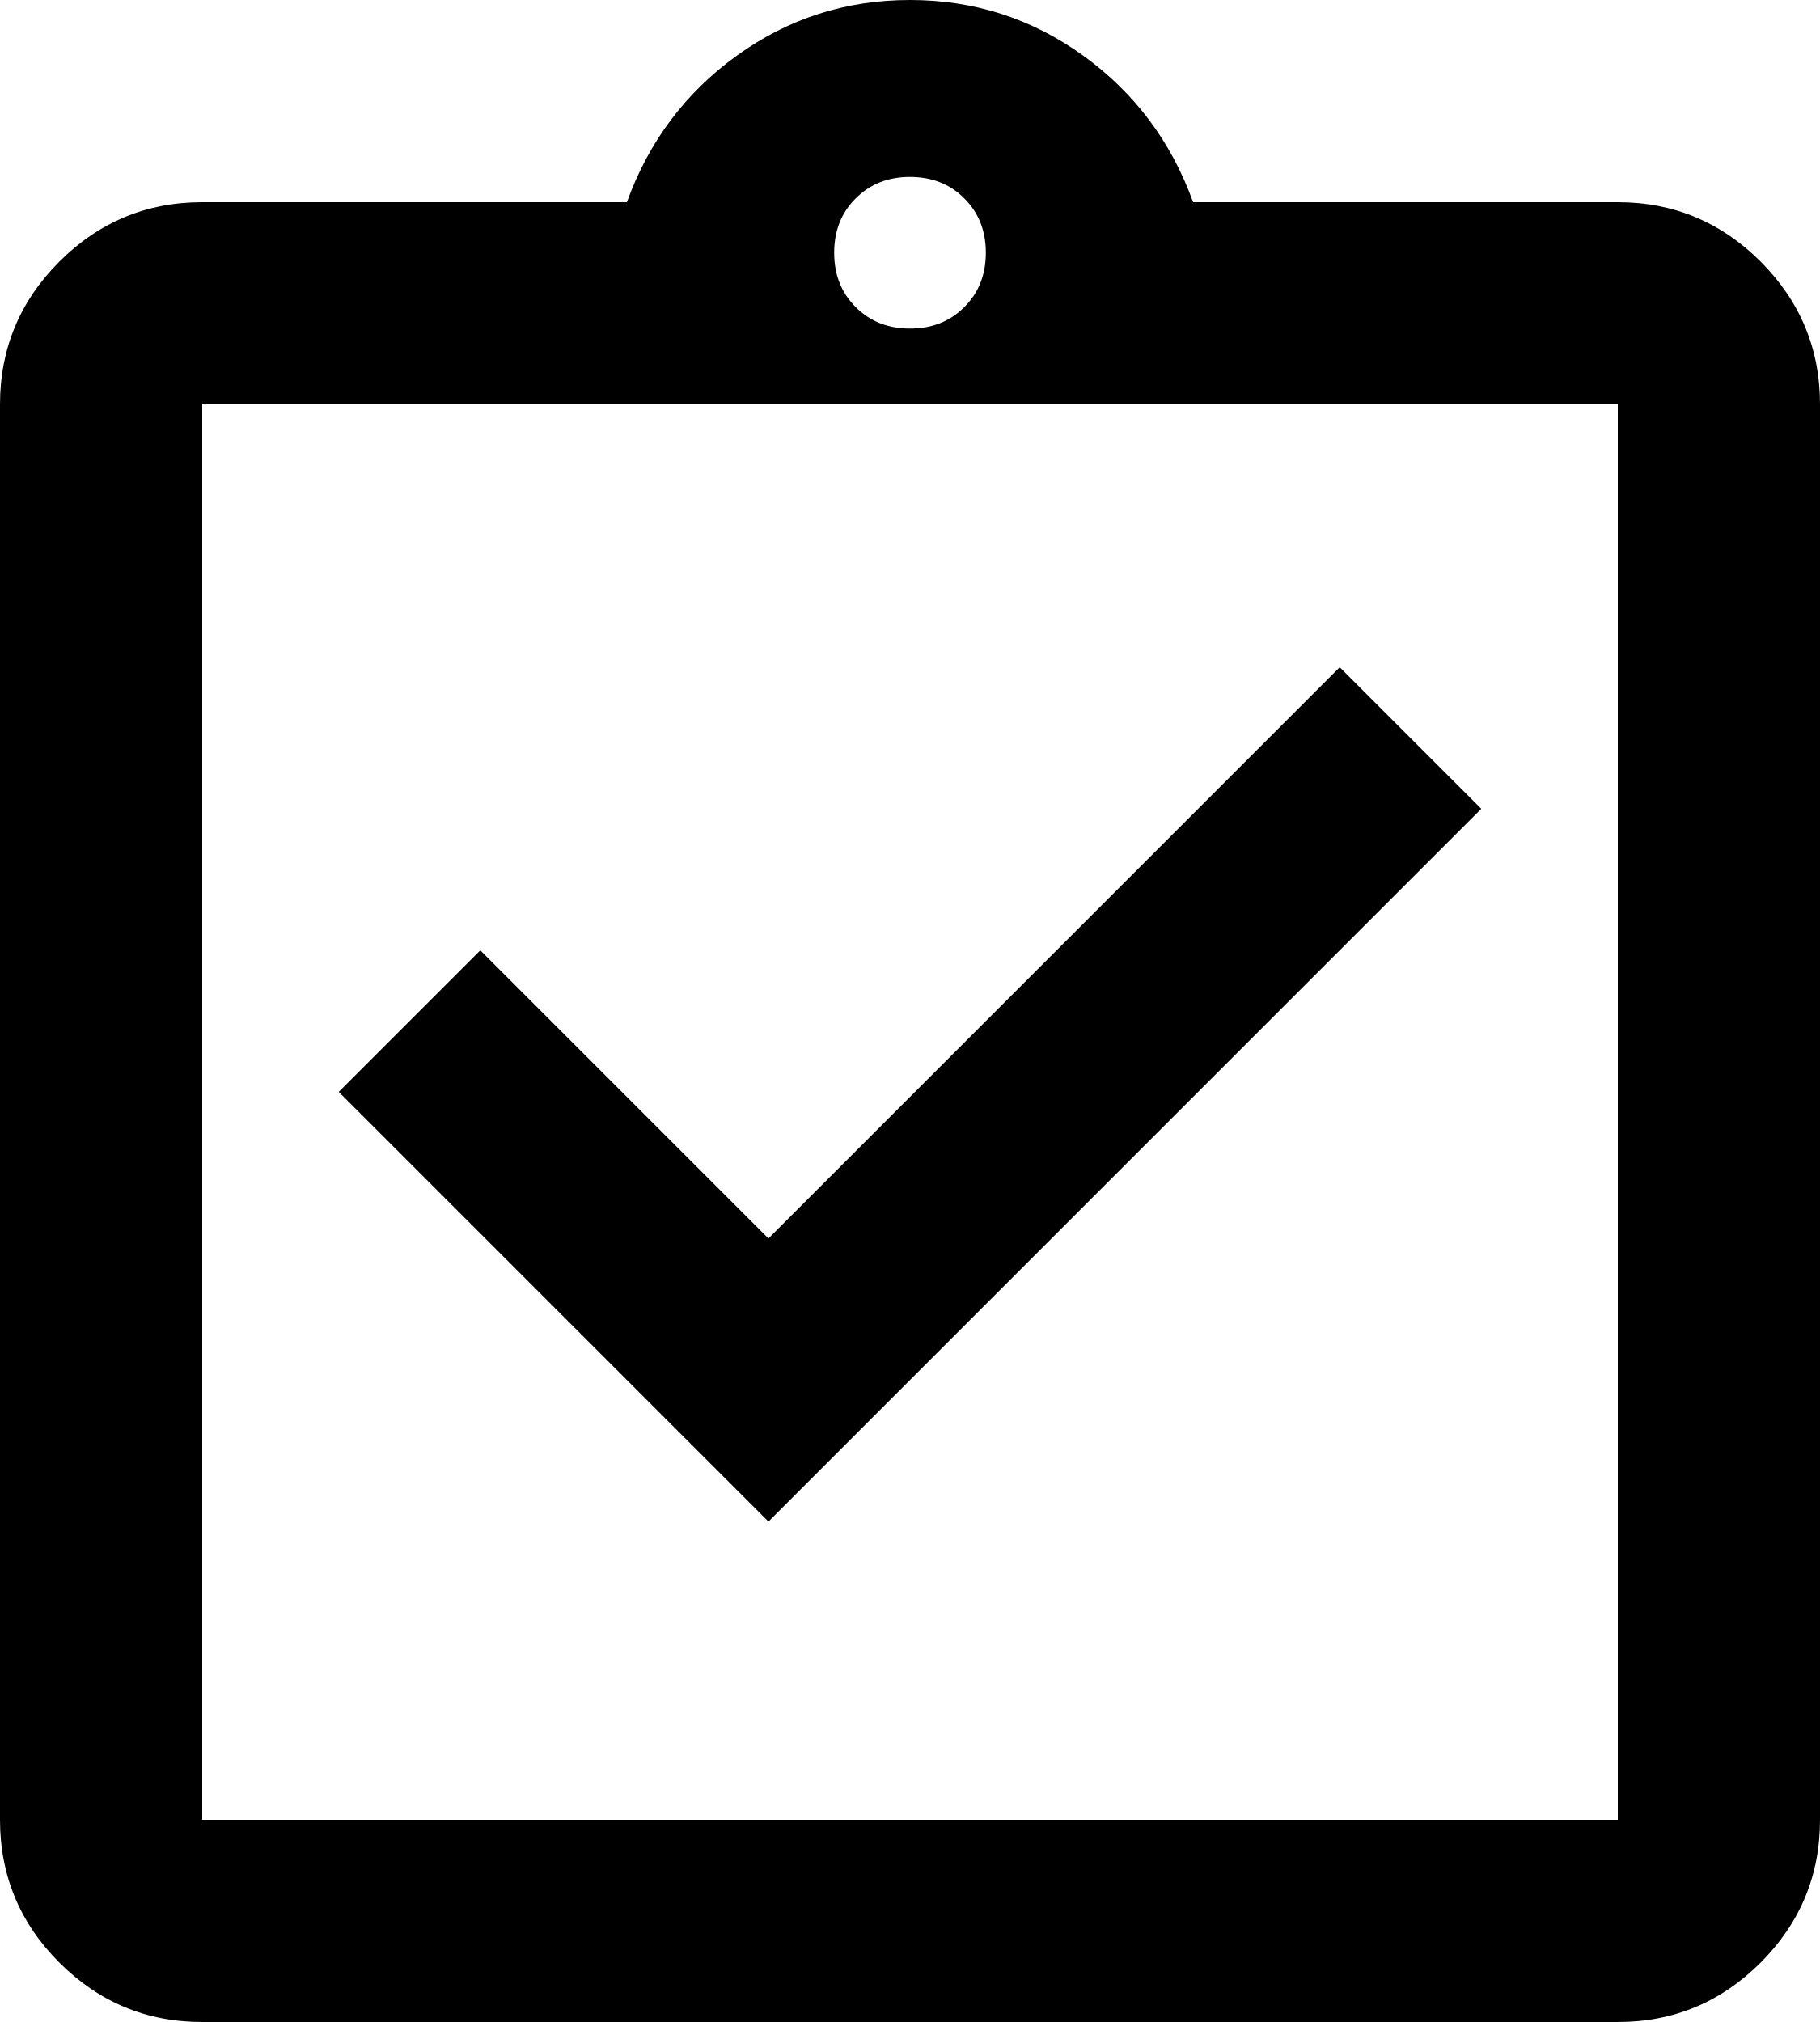
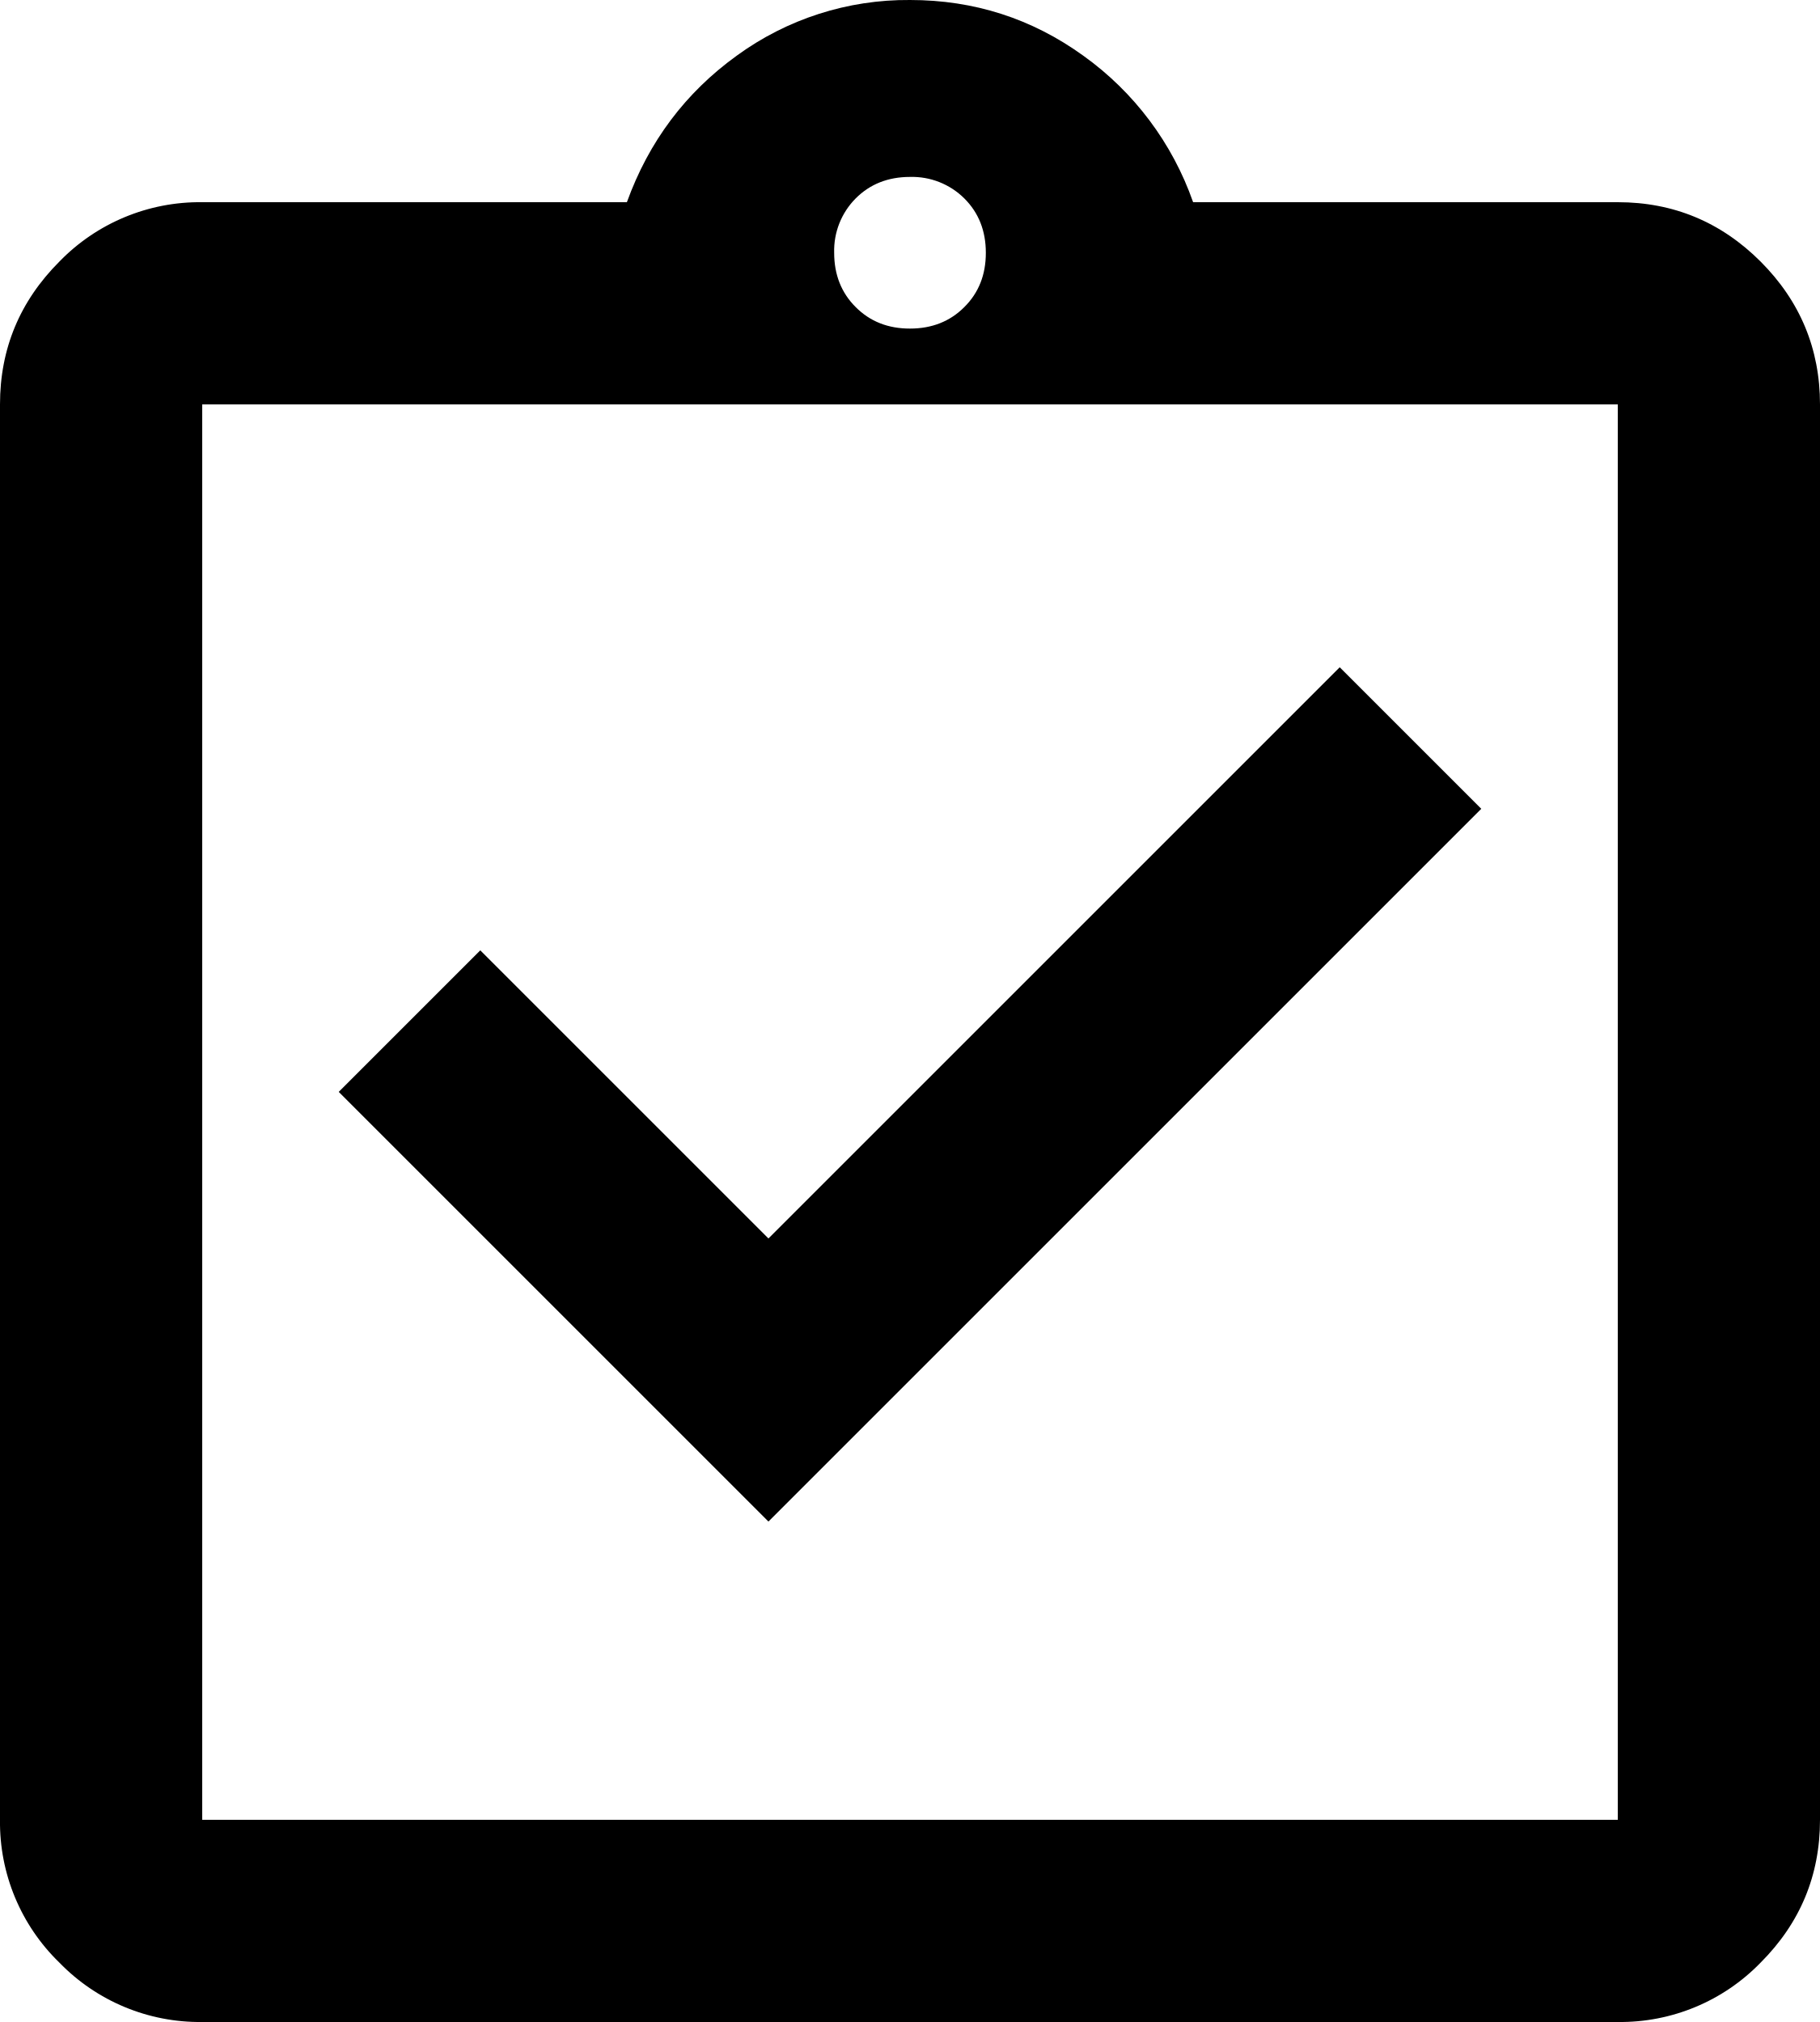
- <svg xmlns="http://www.w3.org/2000/svg" width="27" height="30" viewBox="0 0 27 30" fill="none">
-   <path d="M11.4 22.575L21.975 12L19.875 9.9L11.4 18.375L7.125 14.1L5.025 16.2L11.4 22.575ZM3 30C2.175 30 1.469 29.706 0.881 29.119C0.294 28.531 0 27.825 0 27V6C0 5.175 0.294 4.469 0.881 3.881C1.469 3.294 2.175 3 3 3H9.3C9.625 2.1 10.169 1.375 10.931 0.825C11.694 0.275 12.55 0 13.5 0C14.45 0 15.306 0.275 16.069 0.825C16.831 1.375 17.375 2.1 17.7 3H24C24.825 3 25.531 3.294 26.119 3.881C26.706 4.469 27 5.175 27 6V27C27 27.825 26.706 28.531 26.119 29.119C25.531 29.706 24.825 30 24 30H3ZM3 27H24V6H3V27ZM13.5 4.875C13.825 4.875 14.094 4.769 14.306 4.556C14.519 4.344 14.625 4.075 14.625 3.75C14.625 3.425 14.519 3.156 14.306 2.944C14.094 2.731 13.825 2.625 13.5 2.625C13.175 2.625 12.906 2.731 12.694 2.944C12.481 3.156 12.375 3.425 12.375 3.75C12.375 4.075 12.481 4.344 12.694 4.556C12.906 4.769 13.175 4.875 13.5 4.875Z" fill="black" />
+ <svg xmlns="http://www.w3.org/2000/svg" fill="none" viewBox="0 0 27 30">
+   <path fill="currentColor" d="M11.4 22.575 21.975 12l-2.1-2.1-8.475 8.475L7.125 14.1l-2.1 2.1zM3 30a2.9 2.9 0 0 1-2.119-.881A2.9 2.9 0 0 1 0 27V6q0-1.237.881-2.119A2.9 2.9 0 0 1 3 3h6.3q.488-1.35 1.631-2.175A4.3 4.3 0 0 1 13.5 0q1.425 0 2.569.825A4.5 4.5 0 0 1 17.7 3H24q1.237 0 2.119.881.88.882.881 2.119v21q0 1.237-.881 2.119A2.9 2.9 0 0 1 24 30zm0-3h21V6H3zM13.5 4.875q.488 0 .806-.319.32-.318.319-.806 0-.488-.319-.806a1.1 1.1 0 0 0-.806-.319q-.488 0-.806.319a1.1 1.1 0 0 0-.319.806q0 .488.319.806.318.32.806.319" />
</svg>
